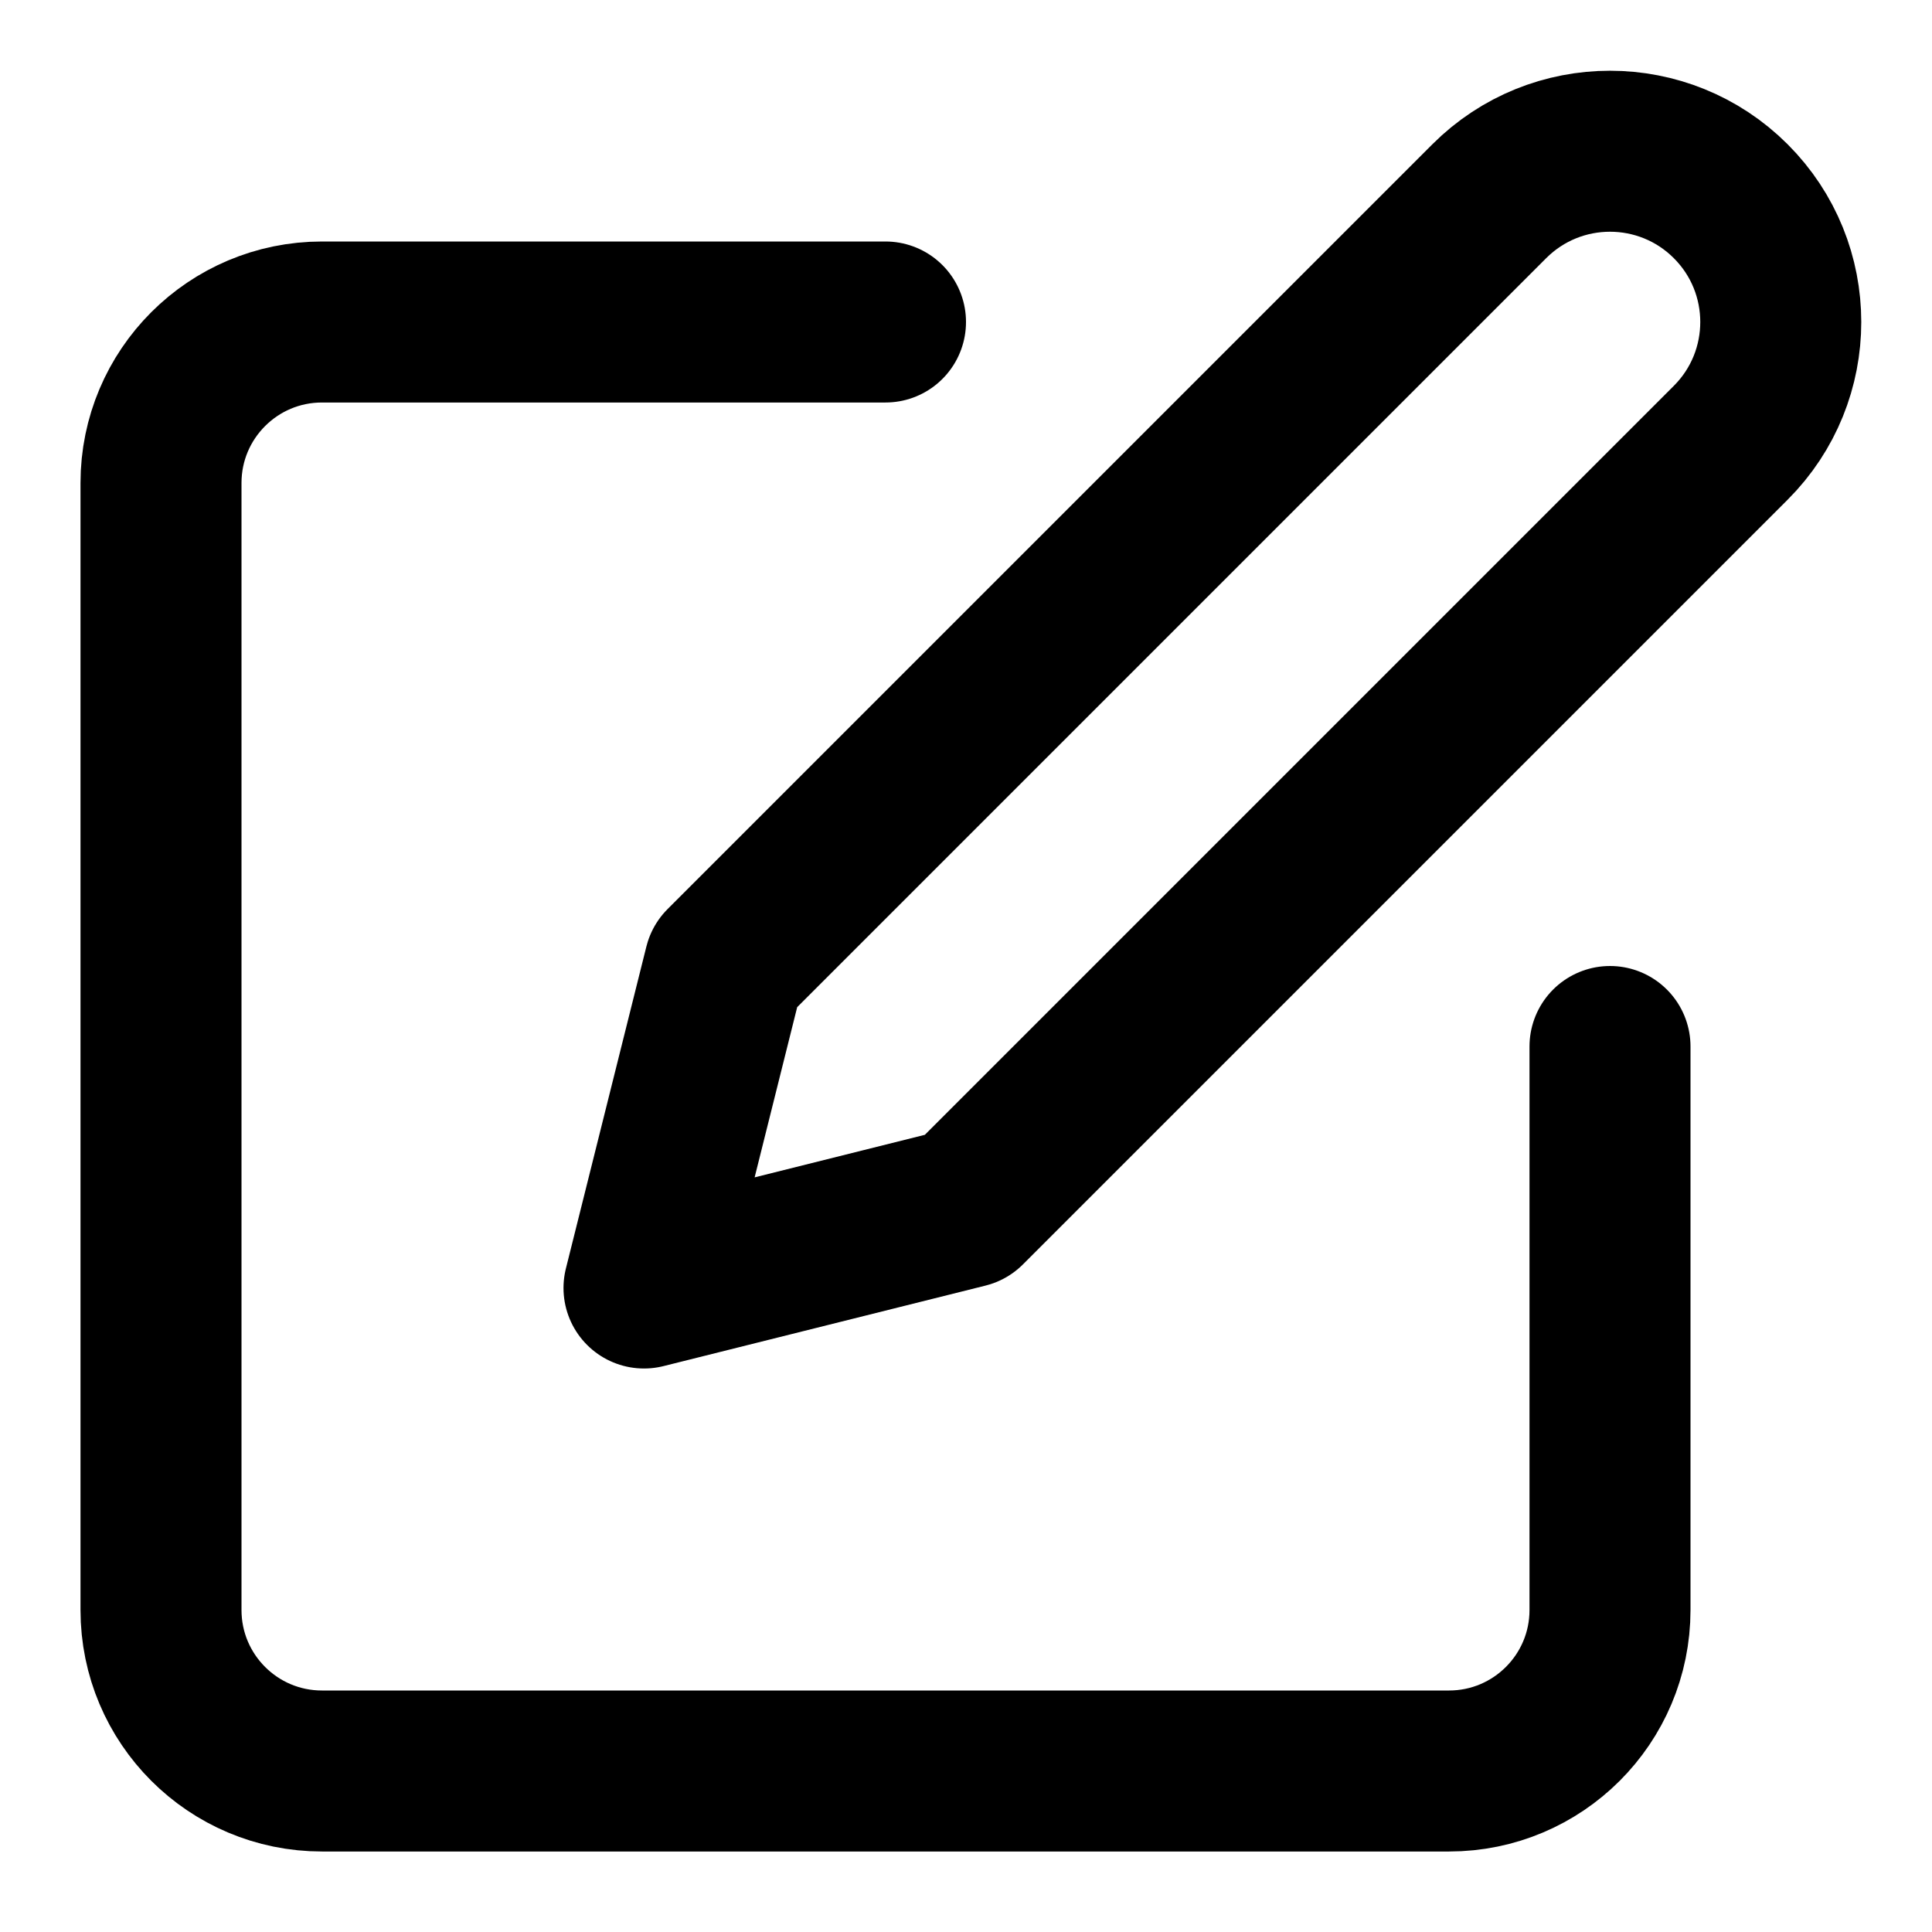
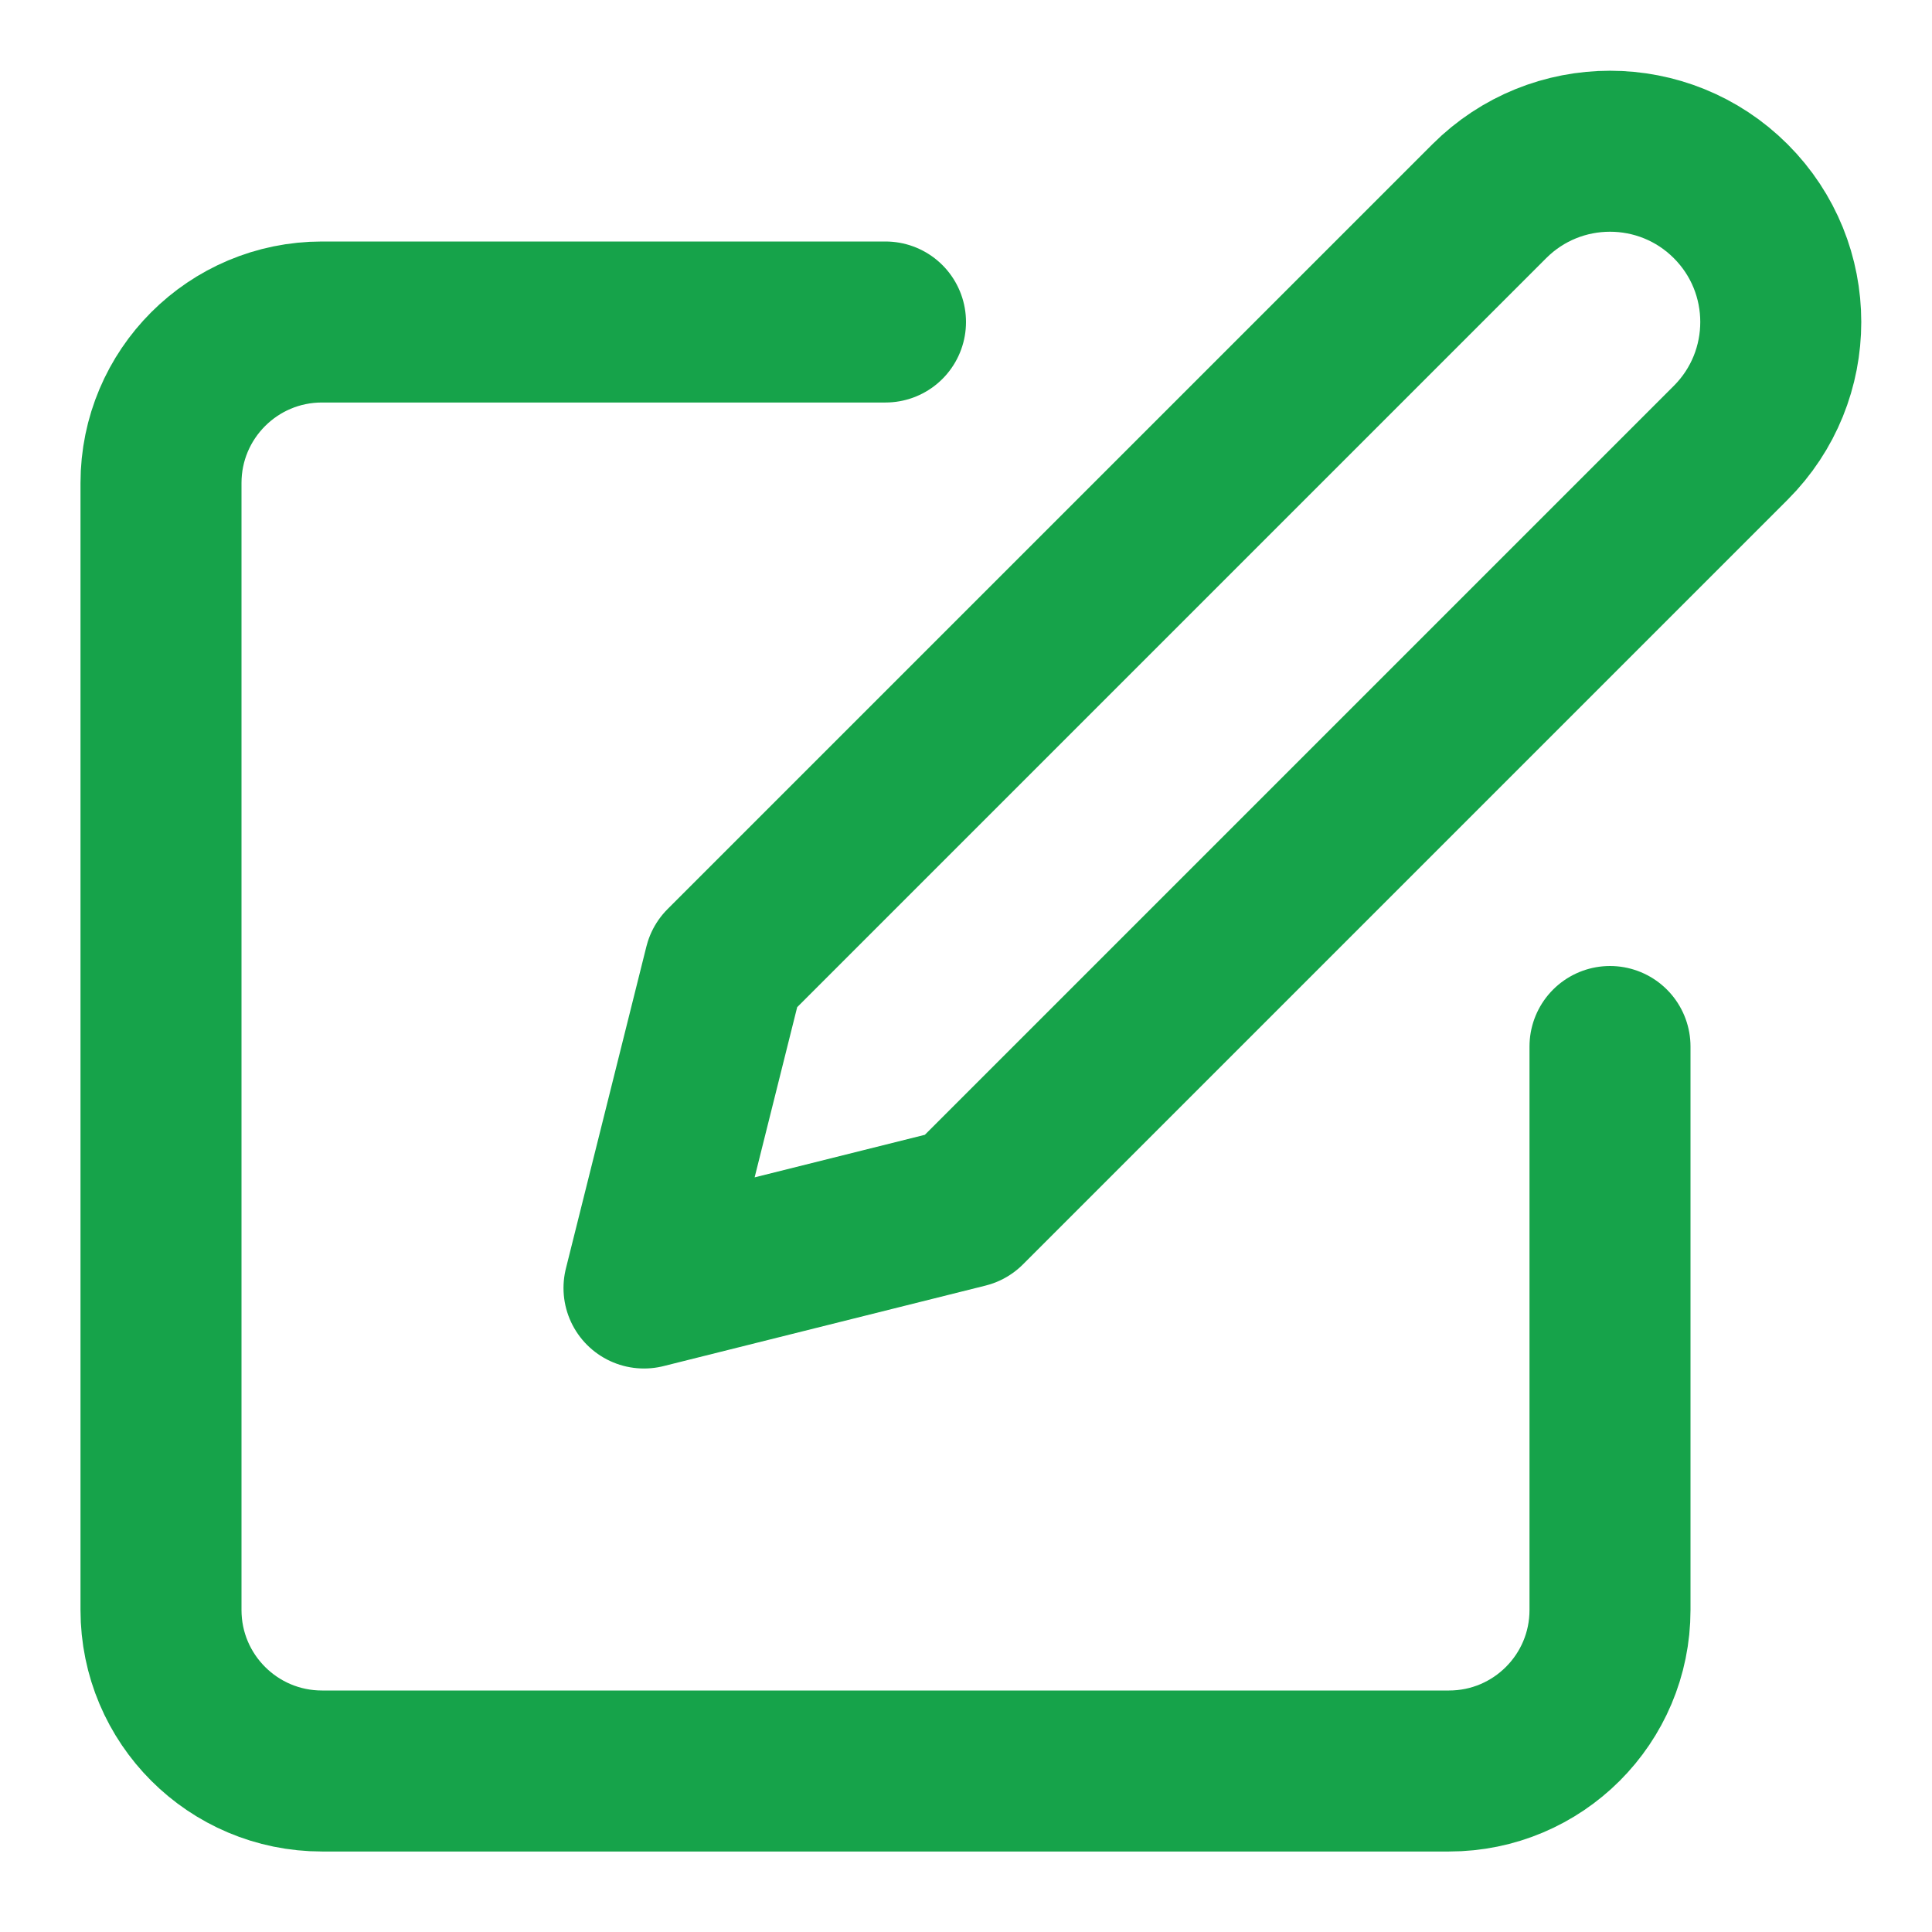
- <svg xmlns="http://www.w3.org/2000/svg" height="24" viewBox="0 0 24 24" fill="none" stroke="currentColor" stroke-width="2" stroke-linecap="round" stroke-linejoin="round" class="feather feather-edit text-green-800 dark:text-green-600">
+ <svg xmlns="http://www.w3.org/2000/svg" height="24" viewBox="0 0 24 24" fill="none" stroke="#16A34A" stroke-width="2" stroke-linecap="round" stroke-linejoin="round" class="feather feather-edit text-green-800 dark:text-green-600">
  <path d="M11 4H4a2 2 0 0 0-2 2v14a2 2 0 0 0 2 2h14a2 2 0 0 0 2-2v-7" />
  <path d="M18.5 2.5a2.121 2.121 0 0 1 3 3L12 15l-4 1 1-4 9.5-9.5z" />
</svg>
